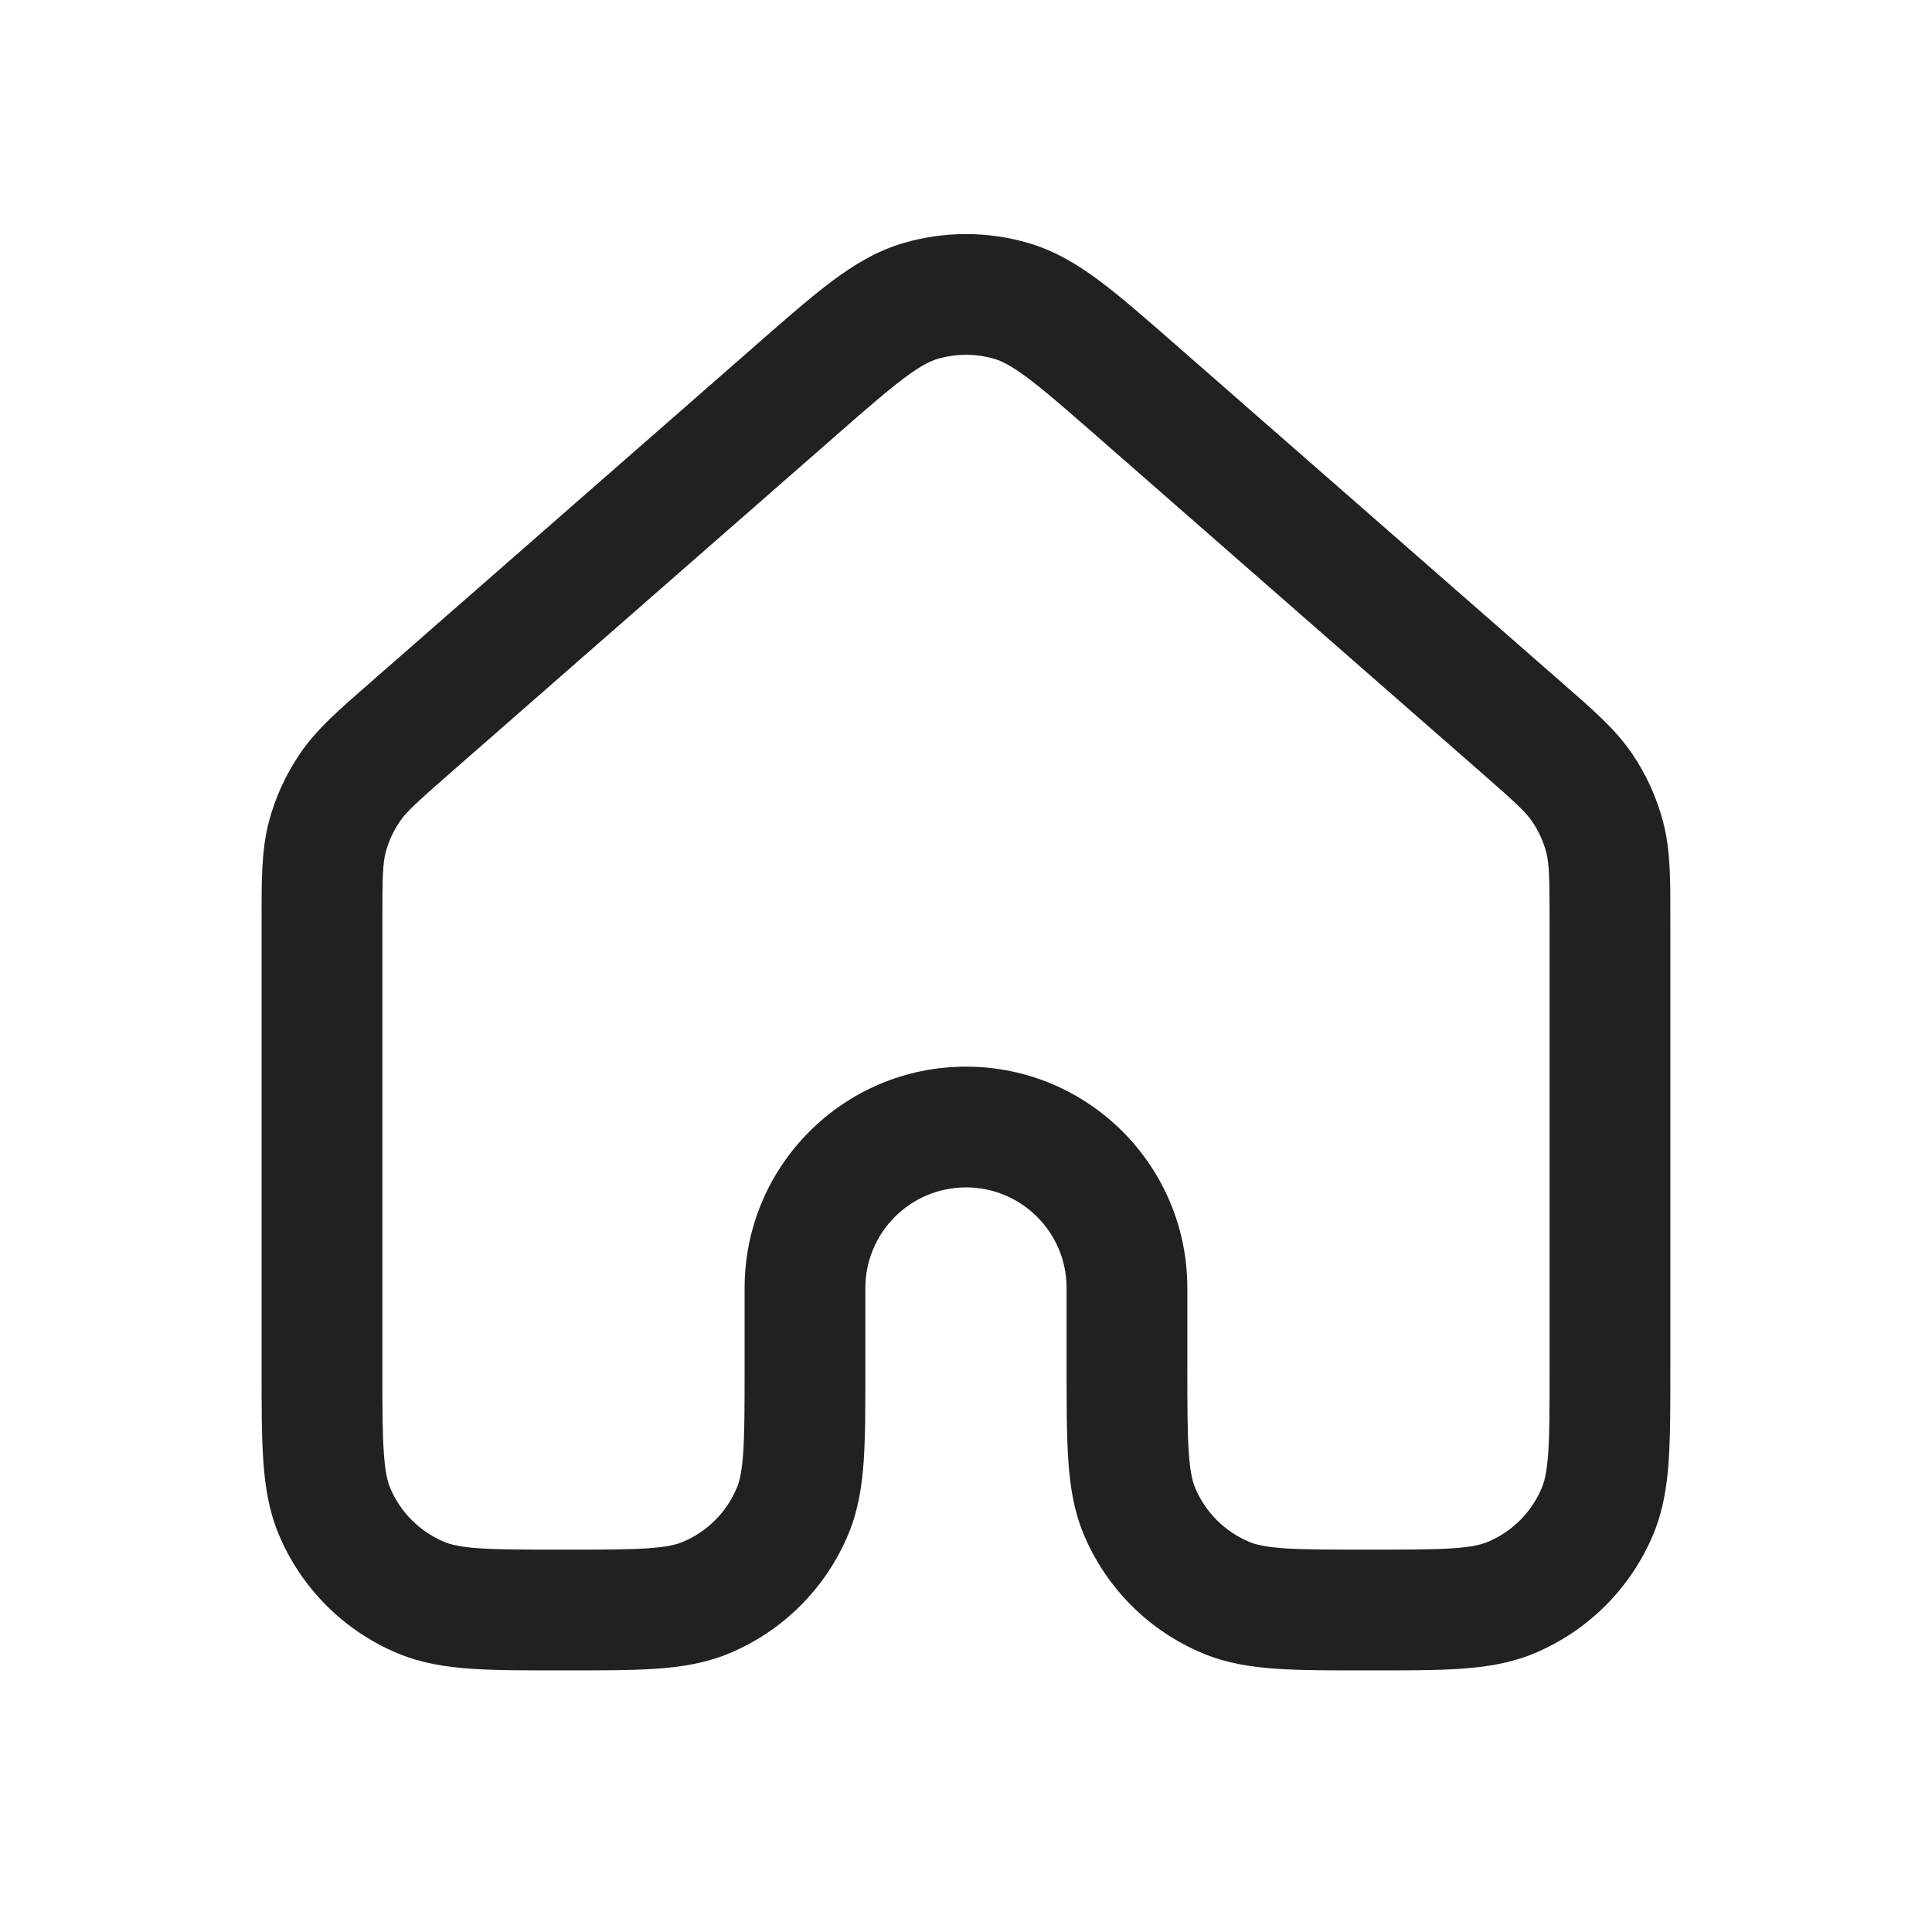
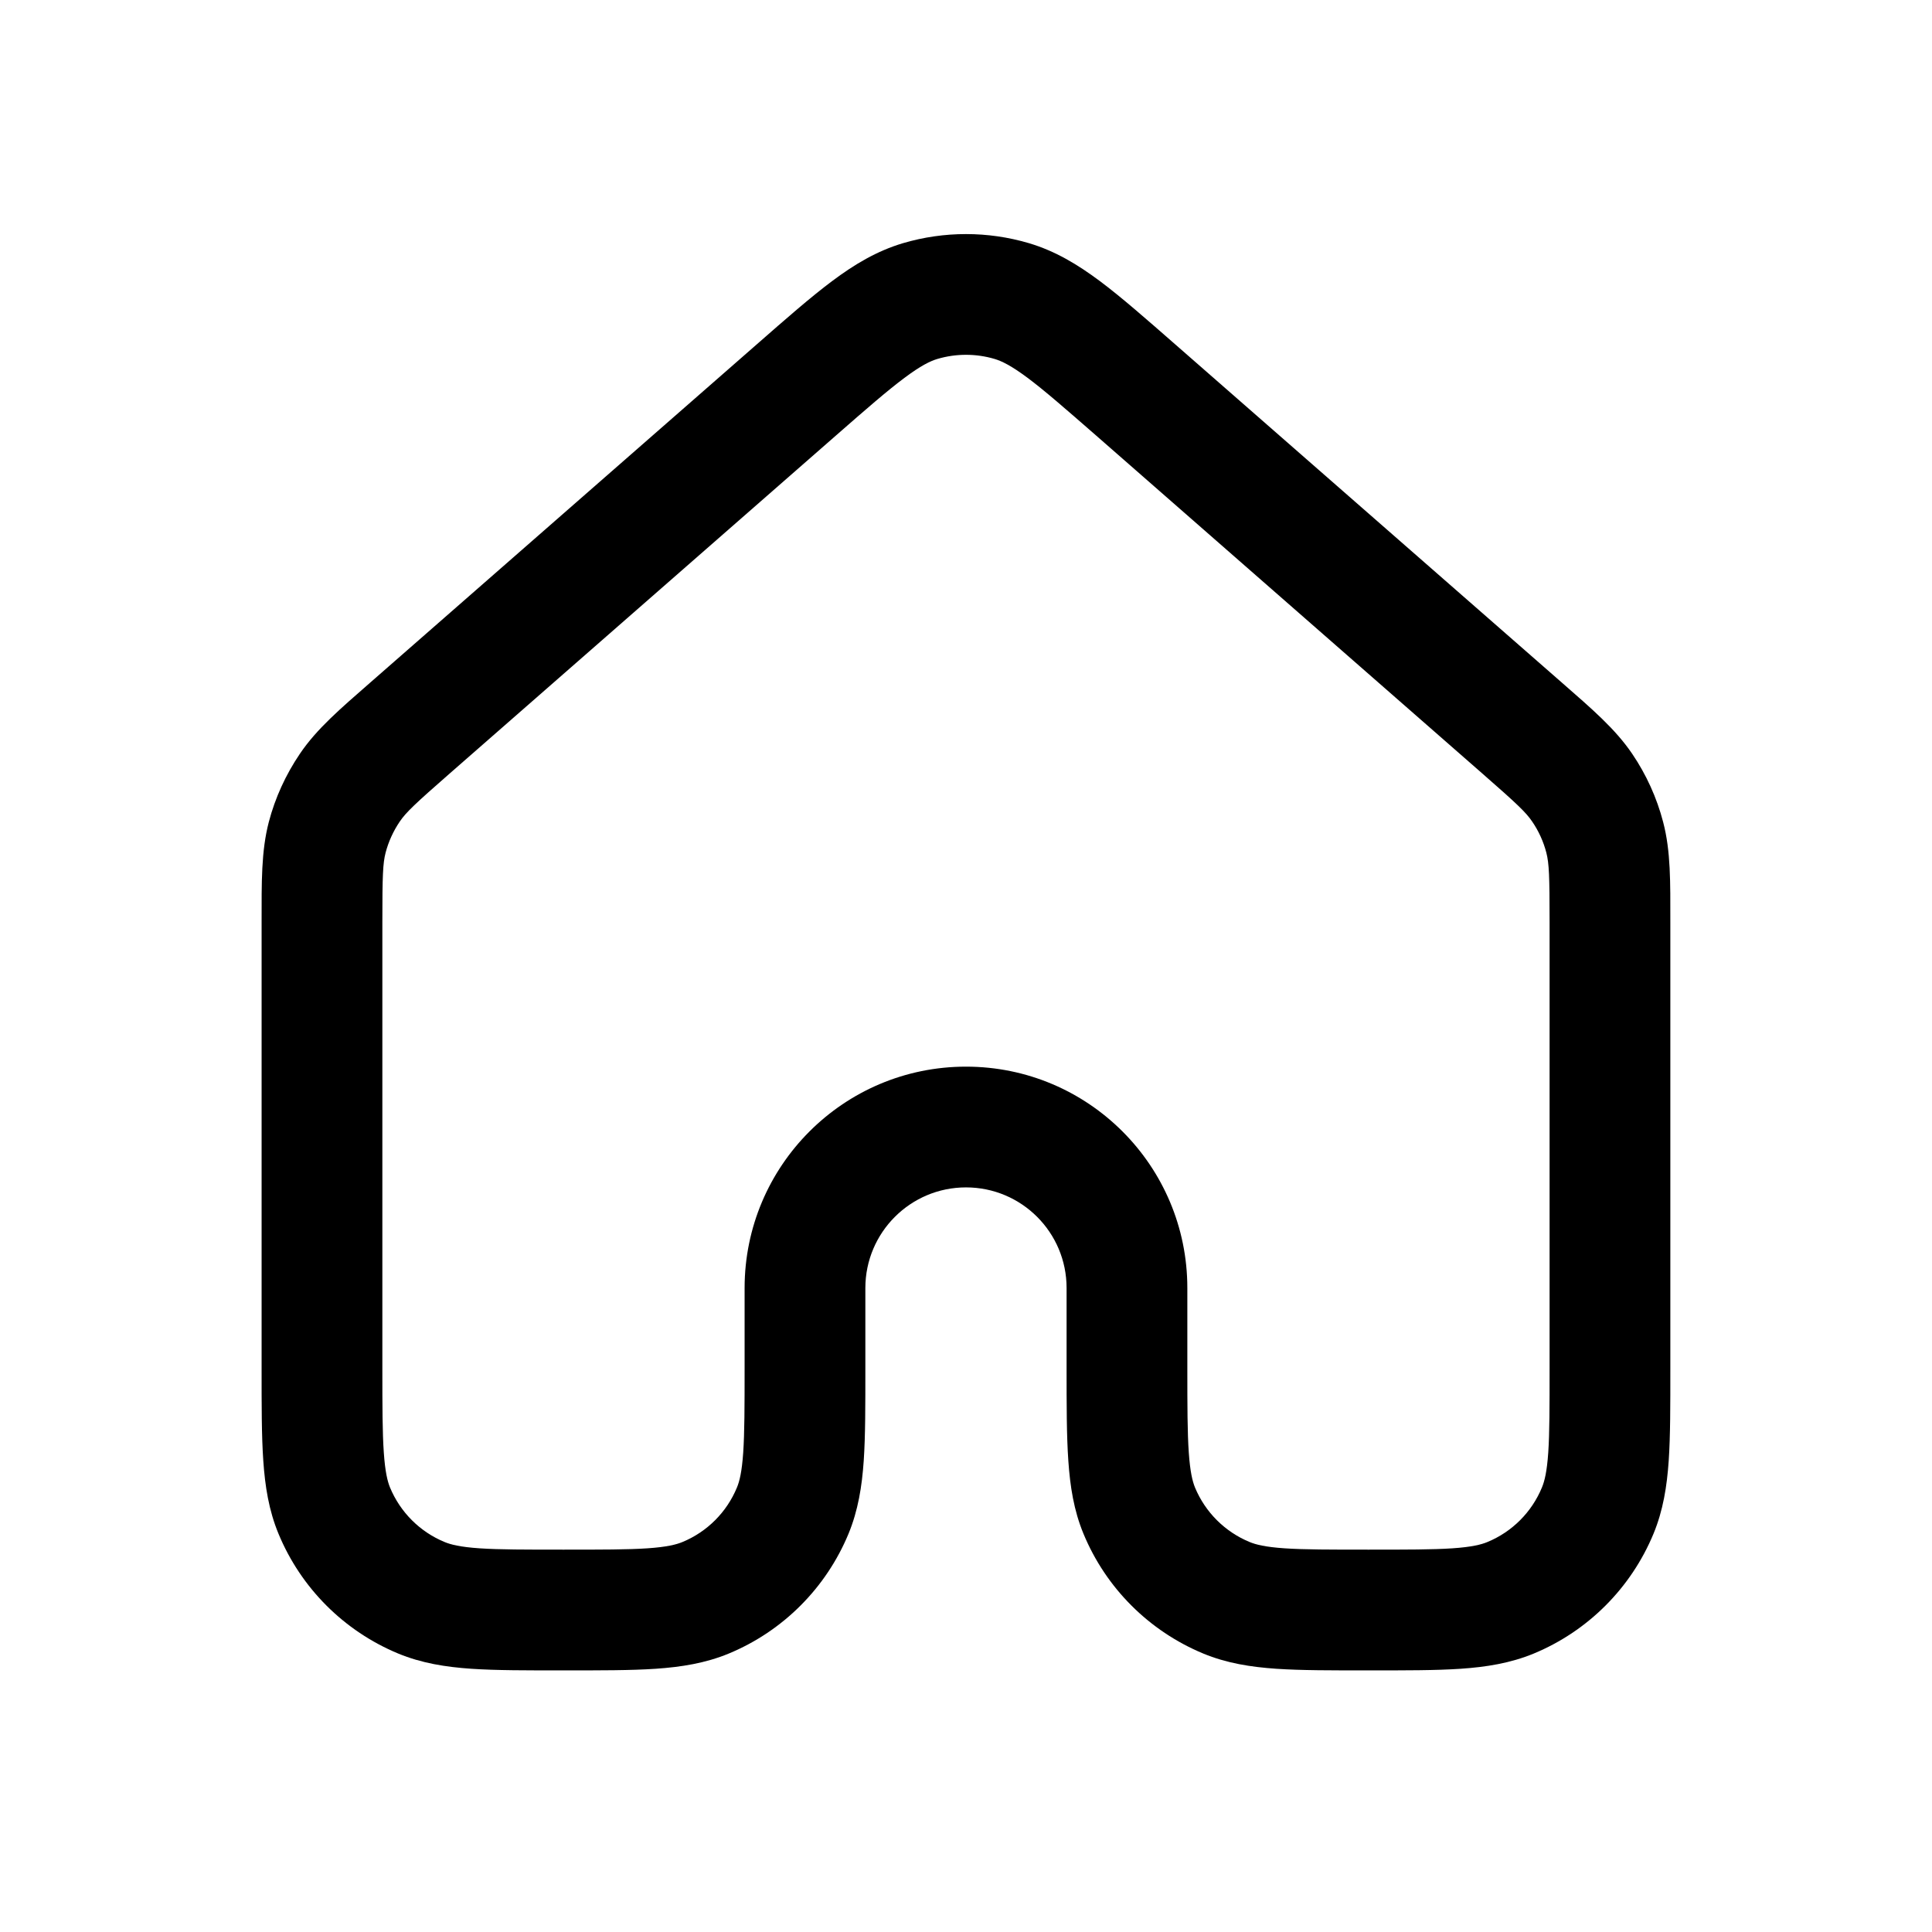
- <svg xmlns="http://www.w3.org/2000/svg" width="32" height="32" viewBox="0 0 32 32" fill="none">
-   <path d="M25.666 15.27C25.666 14.506 25.658 14.301 25.612 14.122C25.564 13.938 25.485 13.764 25.378 13.608C25.275 13.455 25.125 13.313 24.551 12.811L18.152 7.211C17.642 6.766 17.302 6.469 17.021 6.259C16.75 6.057 16.594 5.981 16.473 5.945C16.165 5.854 15.835 5.854 15.527 5.945C15.406 5.981 15.25 6.057 14.98 6.259C14.699 6.469 14.359 6.764 13.851 7.209L7.449 12.811C6.875 13.313 6.725 13.455 6.621 13.608C6.514 13.766 6.435 13.94 6.387 14.122C6.341 14.3 6.333 14.505 6.333 15.27V22.667C6.333 23.302 6.334 23.728 6.357 24.058C6.379 24.379 6.418 24.535 6.46 24.638C6.63 25.047 6.954 25.371 7.362 25.54C7.465 25.583 7.621 25.623 7.942 25.645C8.272 25.667 8.698 25.667 9.333 25.667C9.968 25.667 10.394 25.667 10.724 25.645C11.045 25.623 11.202 25.583 11.305 25.54C11.713 25.371 12.037 25.047 12.206 24.638C12.249 24.535 12.288 24.378 12.31 24.058C12.332 23.728 12.333 23.302 12.333 22.667V21.333C12.334 19.308 13.975 17.667 16 17.667C18.025 17.667 19.666 19.308 19.666 21.333V22.667C19.666 23.302 19.667 23.728 19.69 24.058C19.712 24.378 19.751 24.535 19.793 24.638C19.963 25.047 20.288 25.371 20.696 25.54C20.799 25.583 20.955 25.623 21.276 25.645C21.606 25.667 22.032 25.667 22.666 25.667C23.301 25.667 23.728 25.667 24.058 25.645C24.379 25.623 24.535 25.583 24.638 25.54C25.046 25.371 25.37 25.047 25.539 24.638C25.582 24.535 25.622 24.379 25.644 24.058C25.666 23.728 25.666 23.302 25.666 22.667V15.27ZM27.666 22.667C27.666 23.275 27.667 23.781 27.639 24.195C27.61 24.617 27.547 25.017 27.387 25.404C27.015 26.301 26.303 27.015 25.404 27.388C25.016 27.548 24.617 27.611 24.194 27.64C23.78 27.668 23.274 27.667 22.666 27.667C22.059 27.667 21.553 27.668 21.139 27.64C20.716 27.611 20.317 27.548 19.93 27.388C19.031 27.015 18.317 26.301 17.946 25.404C17.785 25.016 17.724 24.617 17.695 24.195C17.666 23.781 17.666 23.275 17.666 22.667V21.333C17.666 20.413 16.921 19.667 16 19.667C15.08 19.667 14.334 20.413 14.333 21.333V22.667C14.333 23.275 14.334 23.781 14.306 24.195C14.277 24.617 14.214 25.016 14.054 25.404C13.682 26.301 12.97 27.015 12.071 27.388C11.684 27.548 11.284 27.611 10.861 27.64C10.447 27.668 9.941 27.667 9.333 27.667C8.726 27.667 8.22 27.668 7.806 27.64C7.383 27.611 6.983 27.548 6.596 27.388C5.697 27.015 4.984 26.301 4.613 25.404C4.452 25.016 4.39 24.617 4.361 24.195C4.332 23.781 4.333 23.275 4.333 22.667V15.27C4.333 14.61 4.326 14.101 4.452 13.616C4.558 13.211 4.734 12.829 4.967 12.485C5.248 12.07 5.634 11.742 6.132 11.306L12.534 5.704C13.019 5.279 13.425 4.923 13.782 4.656C14.148 4.382 14.521 4.157 14.959 4.027C15.638 3.827 16.362 3.827 17.04 4.027C17.479 4.157 17.852 4.383 18.219 4.657C18.576 4.924 18.982 5.281 19.468 5.706L25.869 11.306C26.367 11.742 26.752 12.07 27.034 12.485C27.268 12.83 27.442 13.213 27.547 13.616C27.674 14.101 27.666 14.608 27.666 15.27V22.667Z" fill="#212121" />
+ <svg xmlns="http://www.w3.org/2000/svg" viewBox="0 0 32 32">
+   <path d="M25.666 15.27C25.666 14.506 25.658 14.301 25.612 14.122C25.564 13.938 25.485 13.764 25.378 13.608C25.275 13.455 25.125 13.313 24.551 12.811L18.152 7.211C17.642 6.766 17.302 6.469 17.021 6.259C16.75 6.057 16.594 5.981 16.473 5.945C16.165 5.854 15.835 5.854 15.527 5.945C15.406 5.981 15.25 6.057 14.98 6.259C14.699 6.469 14.359 6.764 13.851 7.209L7.449 12.811C6.875 13.313 6.725 13.455 6.621 13.608C6.514 13.766 6.435 13.94 6.387 14.122C6.341 14.3 6.333 14.505 6.333 15.27V22.667C6.333 23.302 6.334 23.728 6.357 24.058C6.379 24.379 6.418 24.535 6.46 24.638C6.63 25.047 6.954 25.371 7.362 25.54C7.465 25.583 7.621 25.623 7.942 25.645C8.272 25.667 8.698 25.667 9.333 25.667C9.968 25.667 10.394 25.667 10.724 25.645C11.045 25.623 11.202 25.583 11.305 25.54C11.713 25.371 12.037 25.047 12.206 24.638C12.249 24.535 12.288 24.378 12.31 24.058C12.332 23.728 12.333 23.302 12.333 22.667V21.333C12.334 19.308 13.975 17.667 16 17.667C18.025 17.667 19.666 19.308 19.666 21.333V22.667C19.666 23.302 19.667 23.728 19.69 24.058C19.712 24.378 19.751 24.535 19.793 24.638C19.963 25.047 20.288 25.371 20.696 25.54C20.799 25.583 20.955 25.623 21.276 25.645C21.606 25.667 22.032 25.667 22.666 25.667C23.301 25.667 23.728 25.667 24.058 25.645C24.379 25.623 24.535 25.583 24.638 25.54C25.046 25.371 25.37 25.047 25.539 24.638C25.582 24.535 25.622 24.379 25.644 24.058C25.666 23.728 25.666 23.302 25.666 22.667V15.27ZM27.666 22.667C27.666 23.275 27.667 23.781 27.639 24.195C27.61 24.617 27.547 25.017 27.387 25.404C27.015 26.301 26.303 27.015 25.404 27.388C25.016 27.548 24.617 27.611 24.194 27.64C23.78 27.668 23.274 27.667 22.666 27.667C22.059 27.667 21.553 27.668 21.139 27.64C20.716 27.611 20.317 27.548 19.93 27.388C19.031 27.015 18.317 26.301 17.946 25.404C17.785 25.016 17.724 24.617 17.695 24.195C17.666 23.781 17.666 23.275 17.666 22.667V21.333C17.666 20.413 16.921 19.667 16 19.667C15.08 19.667 14.334 20.413 14.333 21.333V22.667C14.333 23.275 14.334 23.781 14.306 24.195C14.277 24.617 14.214 25.016 14.054 25.404C13.682 26.301 12.97 27.015 12.071 27.388C11.684 27.548 11.284 27.611 10.861 27.64C10.447 27.668 9.941 27.667 9.333 27.667C8.726 27.667 8.22 27.668 7.806 27.64C7.383 27.611 6.983 27.548 6.596 27.388C5.697 27.015 4.984 26.301 4.613 25.404C4.452 25.016 4.39 24.617 4.361 24.195C4.332 23.781 4.333 23.275 4.333 22.667V15.27C4.333 14.61 4.326 14.101 4.452 13.616C4.558 13.211 4.734 12.829 4.967 12.485C5.248 12.07 5.634 11.742 6.132 11.306L12.534 5.704C13.019 5.279 13.425 4.923 13.782 4.656C14.148 4.382 14.521 4.157 14.959 4.027C15.638 3.827 16.362 3.827 17.04 4.027C17.479 4.157 17.852 4.383 18.219 4.657C18.576 4.924 18.982 5.281 19.468 5.706L25.869 11.306C26.367 11.742 26.752 12.07 27.034 12.485C27.268 12.83 27.442 13.213 27.547 13.616C27.674 14.101 27.666 14.608 27.666 15.27V22.667Z" />
</svg>
